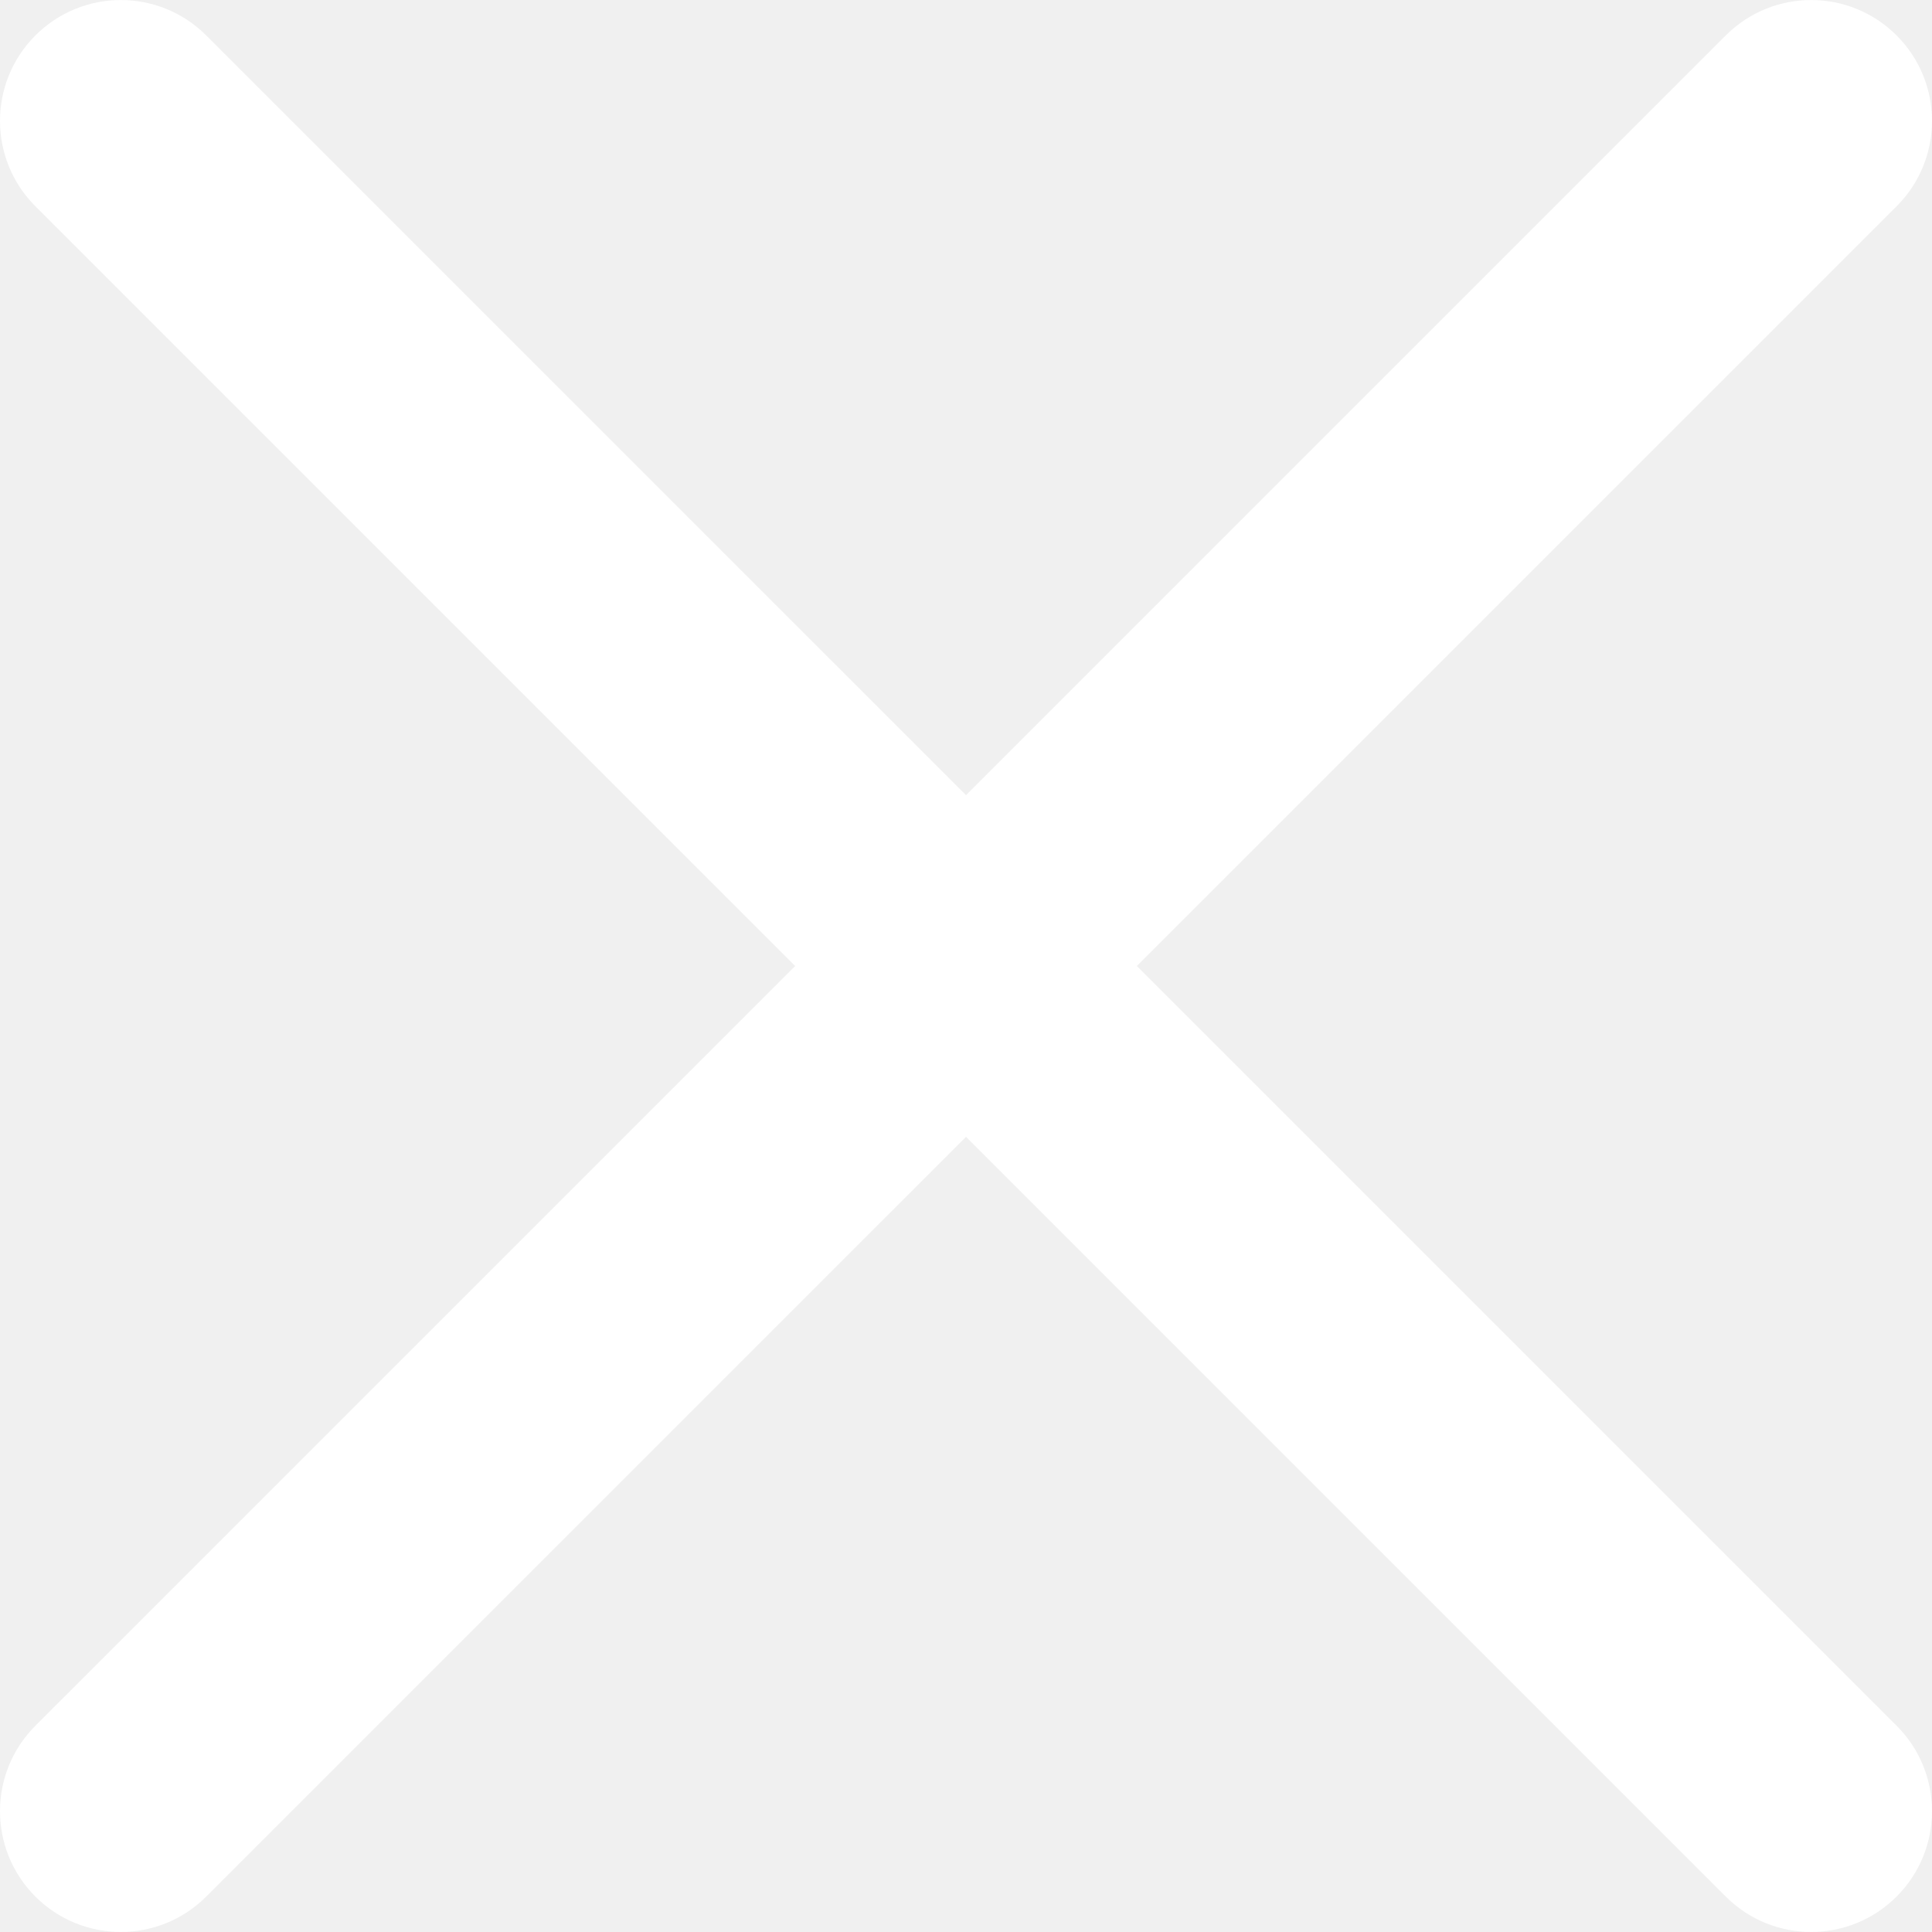
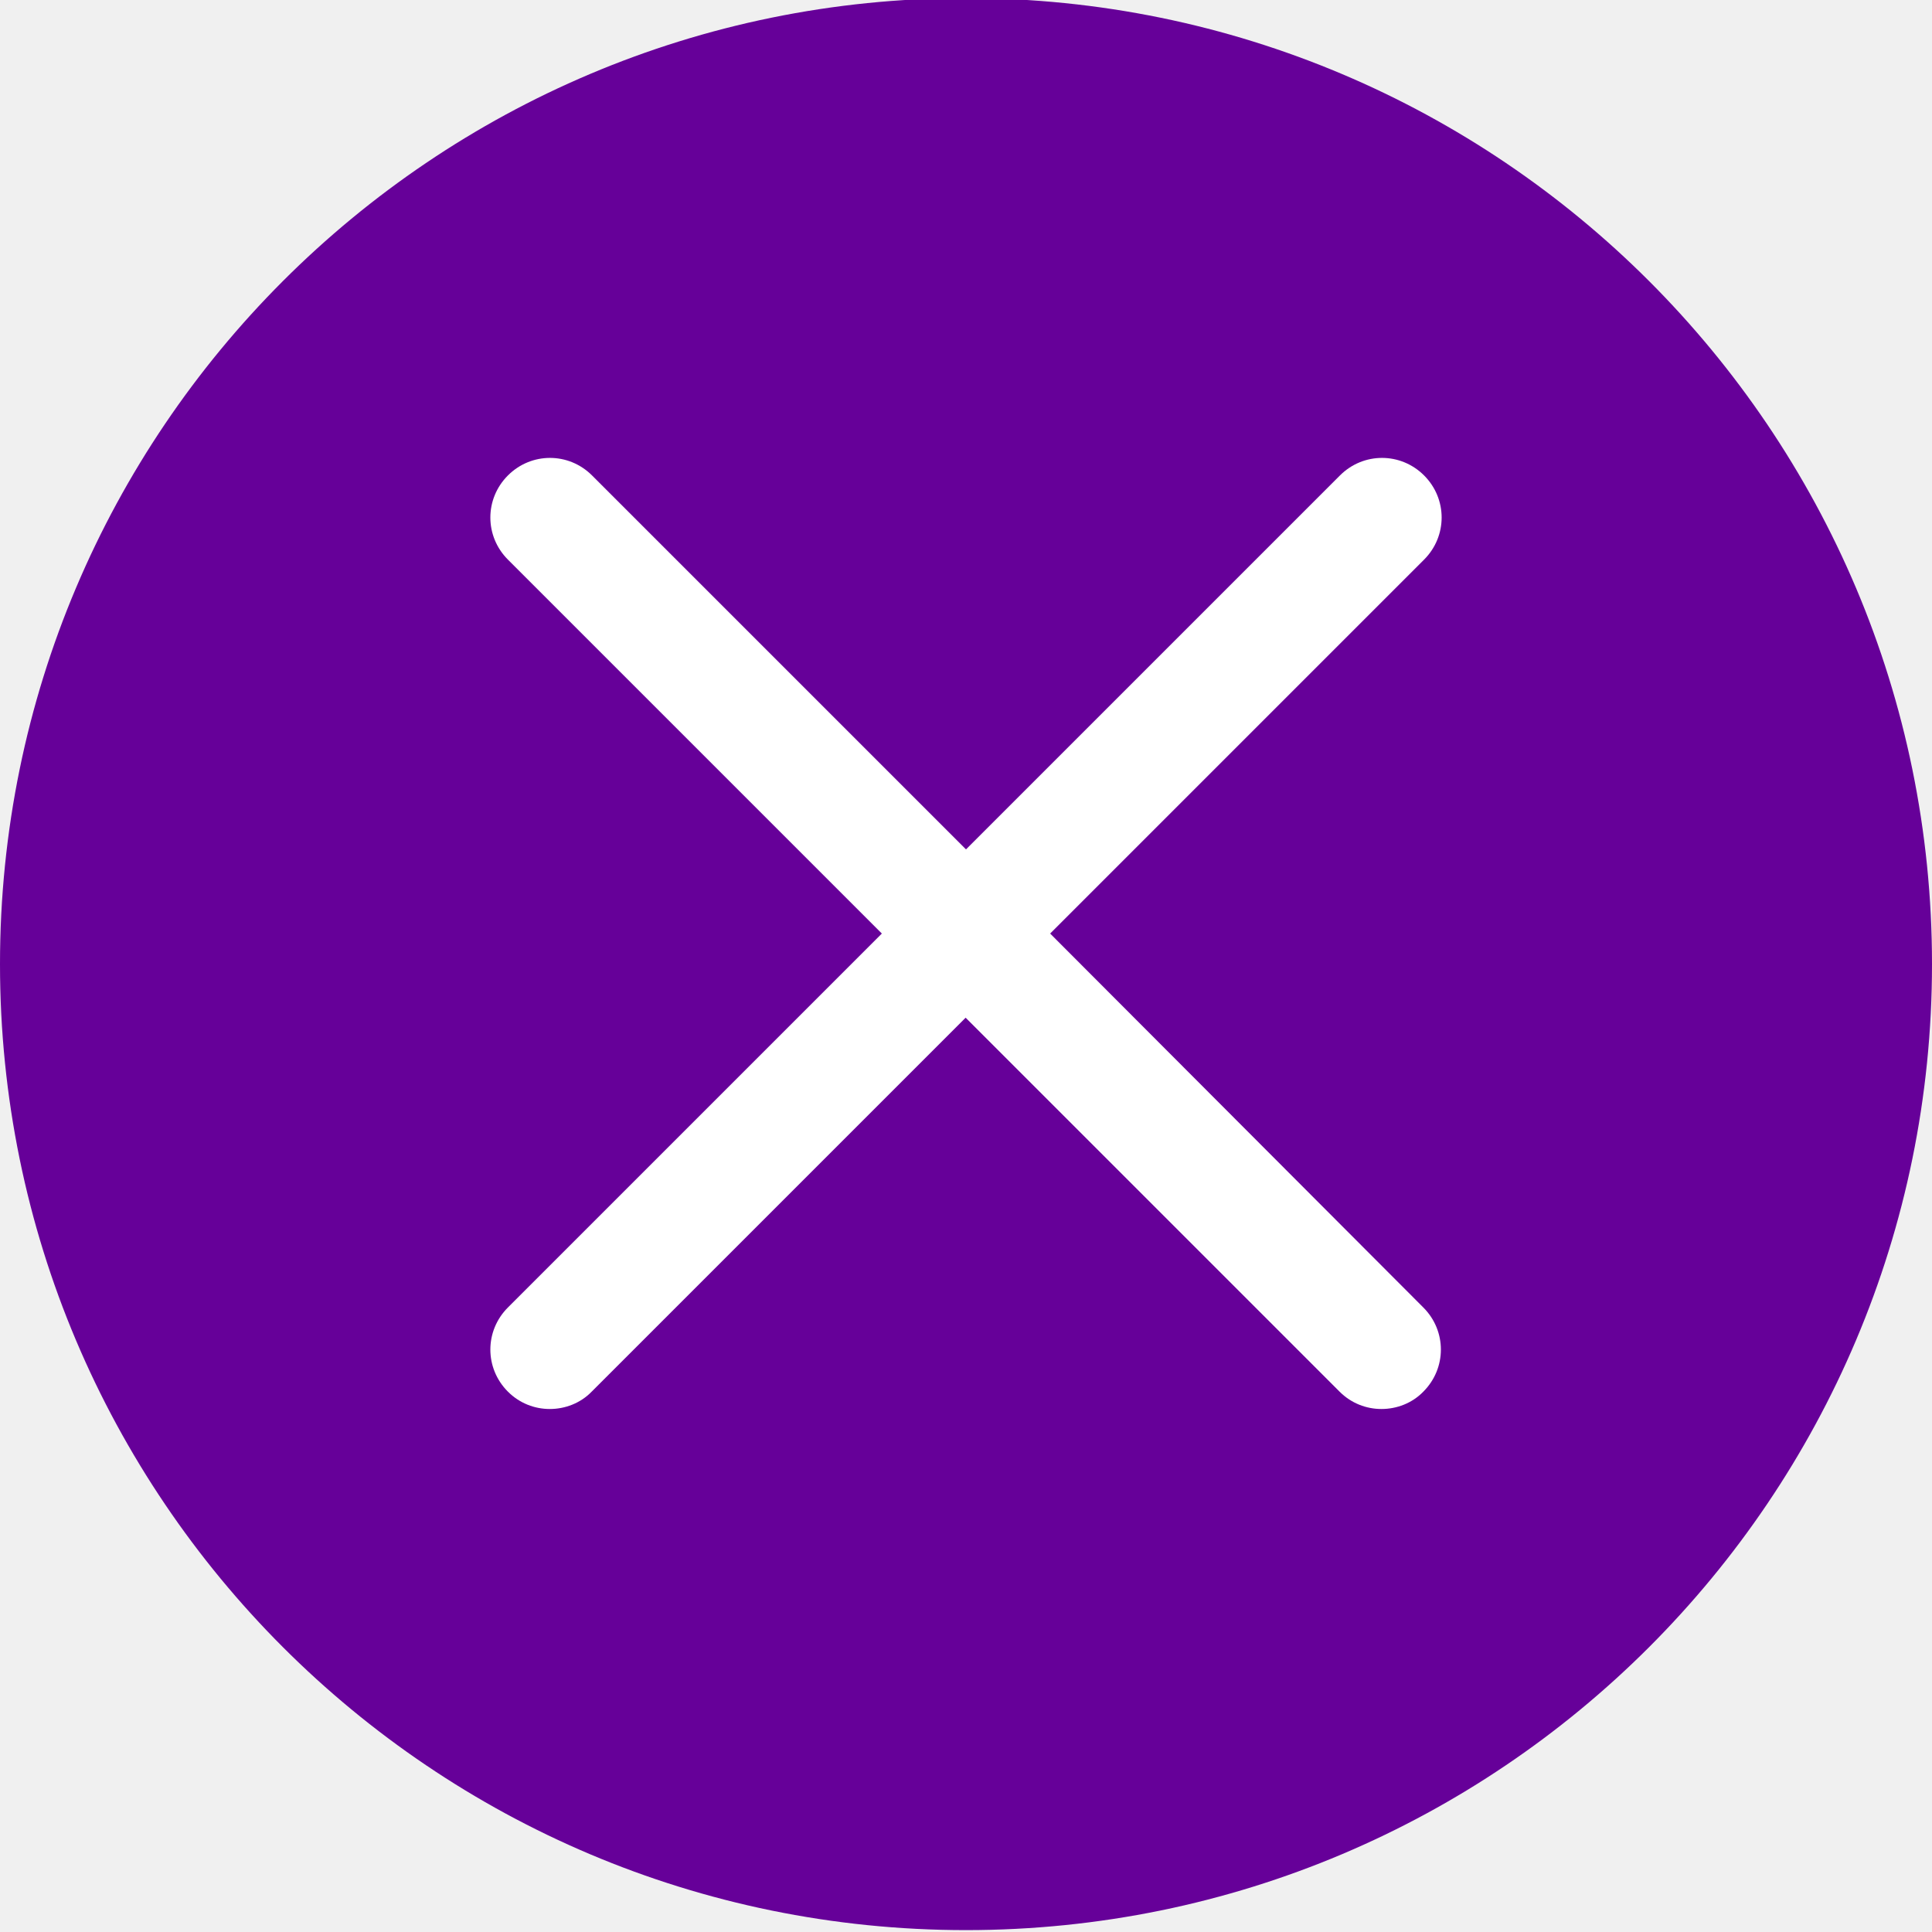
- <svg xmlns="http://www.w3.org/2000/svg" version="1.1" id="Capa_1" x="0px" y="0px" viewBox="0 0 47.971 47.971" style="enable-background:new 0 0 47.971 47.971;" xml:space="preserve" width="512px" height="512px">
+ <svg xmlns="http://www.w3.org/2000/svg" version="1.1" id="Capa_1" x="0px" y="0px" viewBox="0 0 512 512" style="enable-background:new 0 0 512 512;" xml:space="preserve">
+   <style type="text/css">
+ 	.st0{fill:#660099;}
+ 	.st1{fill:#FFFFFF;}
+ </style>
  <g>
-     <path d="M28.228,23.986L47.092,5.122c1.172-1.171,1.172-3.071,0-4.242c-1.172-1.172-3.07-1.172-4.242,0L23.986,19.744L5.121,0.88   c-1.172-1.172-3.07-1.172-4.242,0c-1.172,1.171-1.172,3.071,0,4.242l18.865,18.864L0.879,42.85c-1.172,1.171-1.172,3.071,0,4.242   C1.465,47.677,2.233,47.97,3,47.97s1.535-0.293,2.121-0.879l18.865-18.864L42.85,47.091c0.586,0.586,1.354,0.879,2.121,0.879   s1.535-0.293,2.121-0.879c1.172-1.171,1.172-3.071,0-4.242L28.228,23.986z" fill="#FFFFFF" />
+     <circle class="st0" cx="256" cy="255.5" r="256" />
+     <g>
+       <path class="st1" d="M278.3,247.4l99.1-99.1c6.2-6.2,6.2-16.1,0-22.3c-6.2-6.2-16.1-6.2-22.3,0L256,225.1L156.9,126    c-6.2-6.2-16.1-6.2-22.3,0c-6.2,6.2-6.2,16.1,0,22.3l99.1,99.1l-99.1,99.1c-6.2,6.2-6.2,16.1,0,22.3c3.1,3.1,7.1,4.6,11.1,4.6    s8.1-1.5,11.1-4.6l99.1-99.1l99.1,99.1c3.1,3.1,7.1,4.6,11.1,4.6c4,0,8.1-1.5,11.1-4.6c6.2-6.2,6.2-16.1,0-22.3L278.3,247.4z" />
+     </g>
  </g>
-   <g>
- </g>
-   <g>
- </g>
-   <g>
- </g>
-   <g>
- </g>
-   <g>
- </g>
-   <g>
- </g>
-   <g>
- </g>
-   <g>
- </g>
-   <g>
- </g>
-   <g>
- </g>
-   <g>
- </g>
-   <g>
- </g>
-   <g>
- </g>
-   <g>
- </g>
-   <g>
- </g>
</svg>
